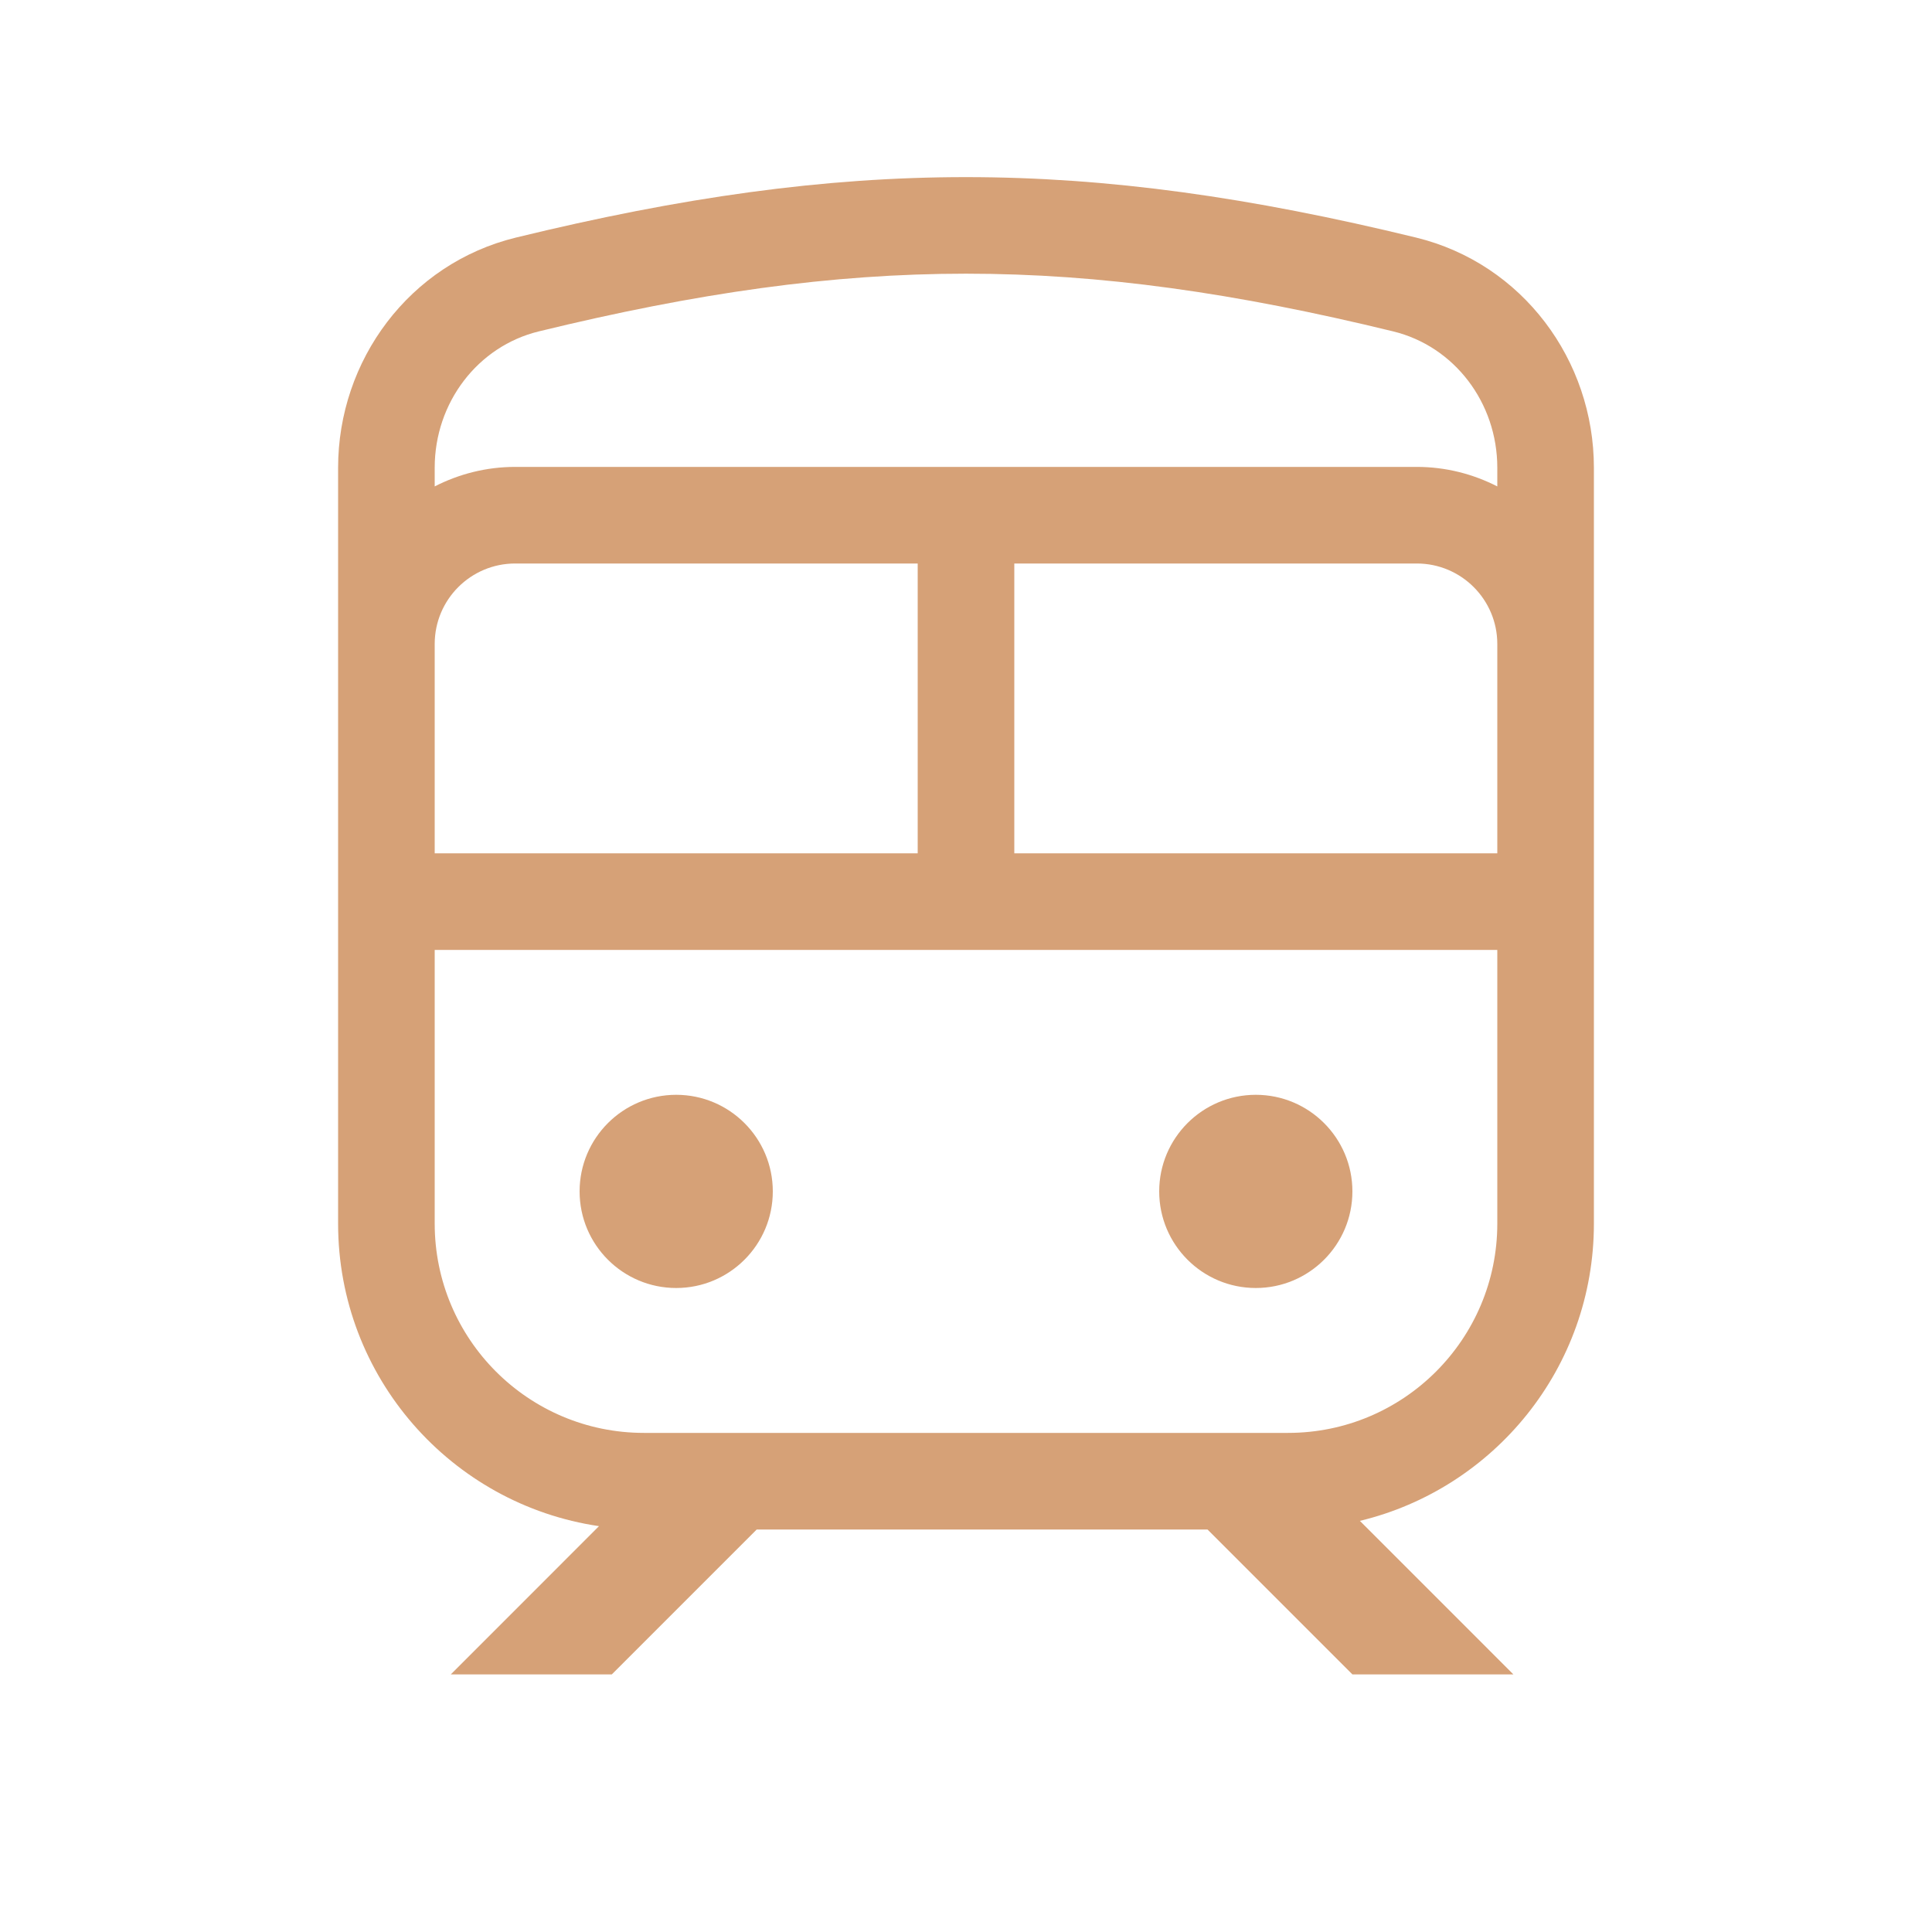
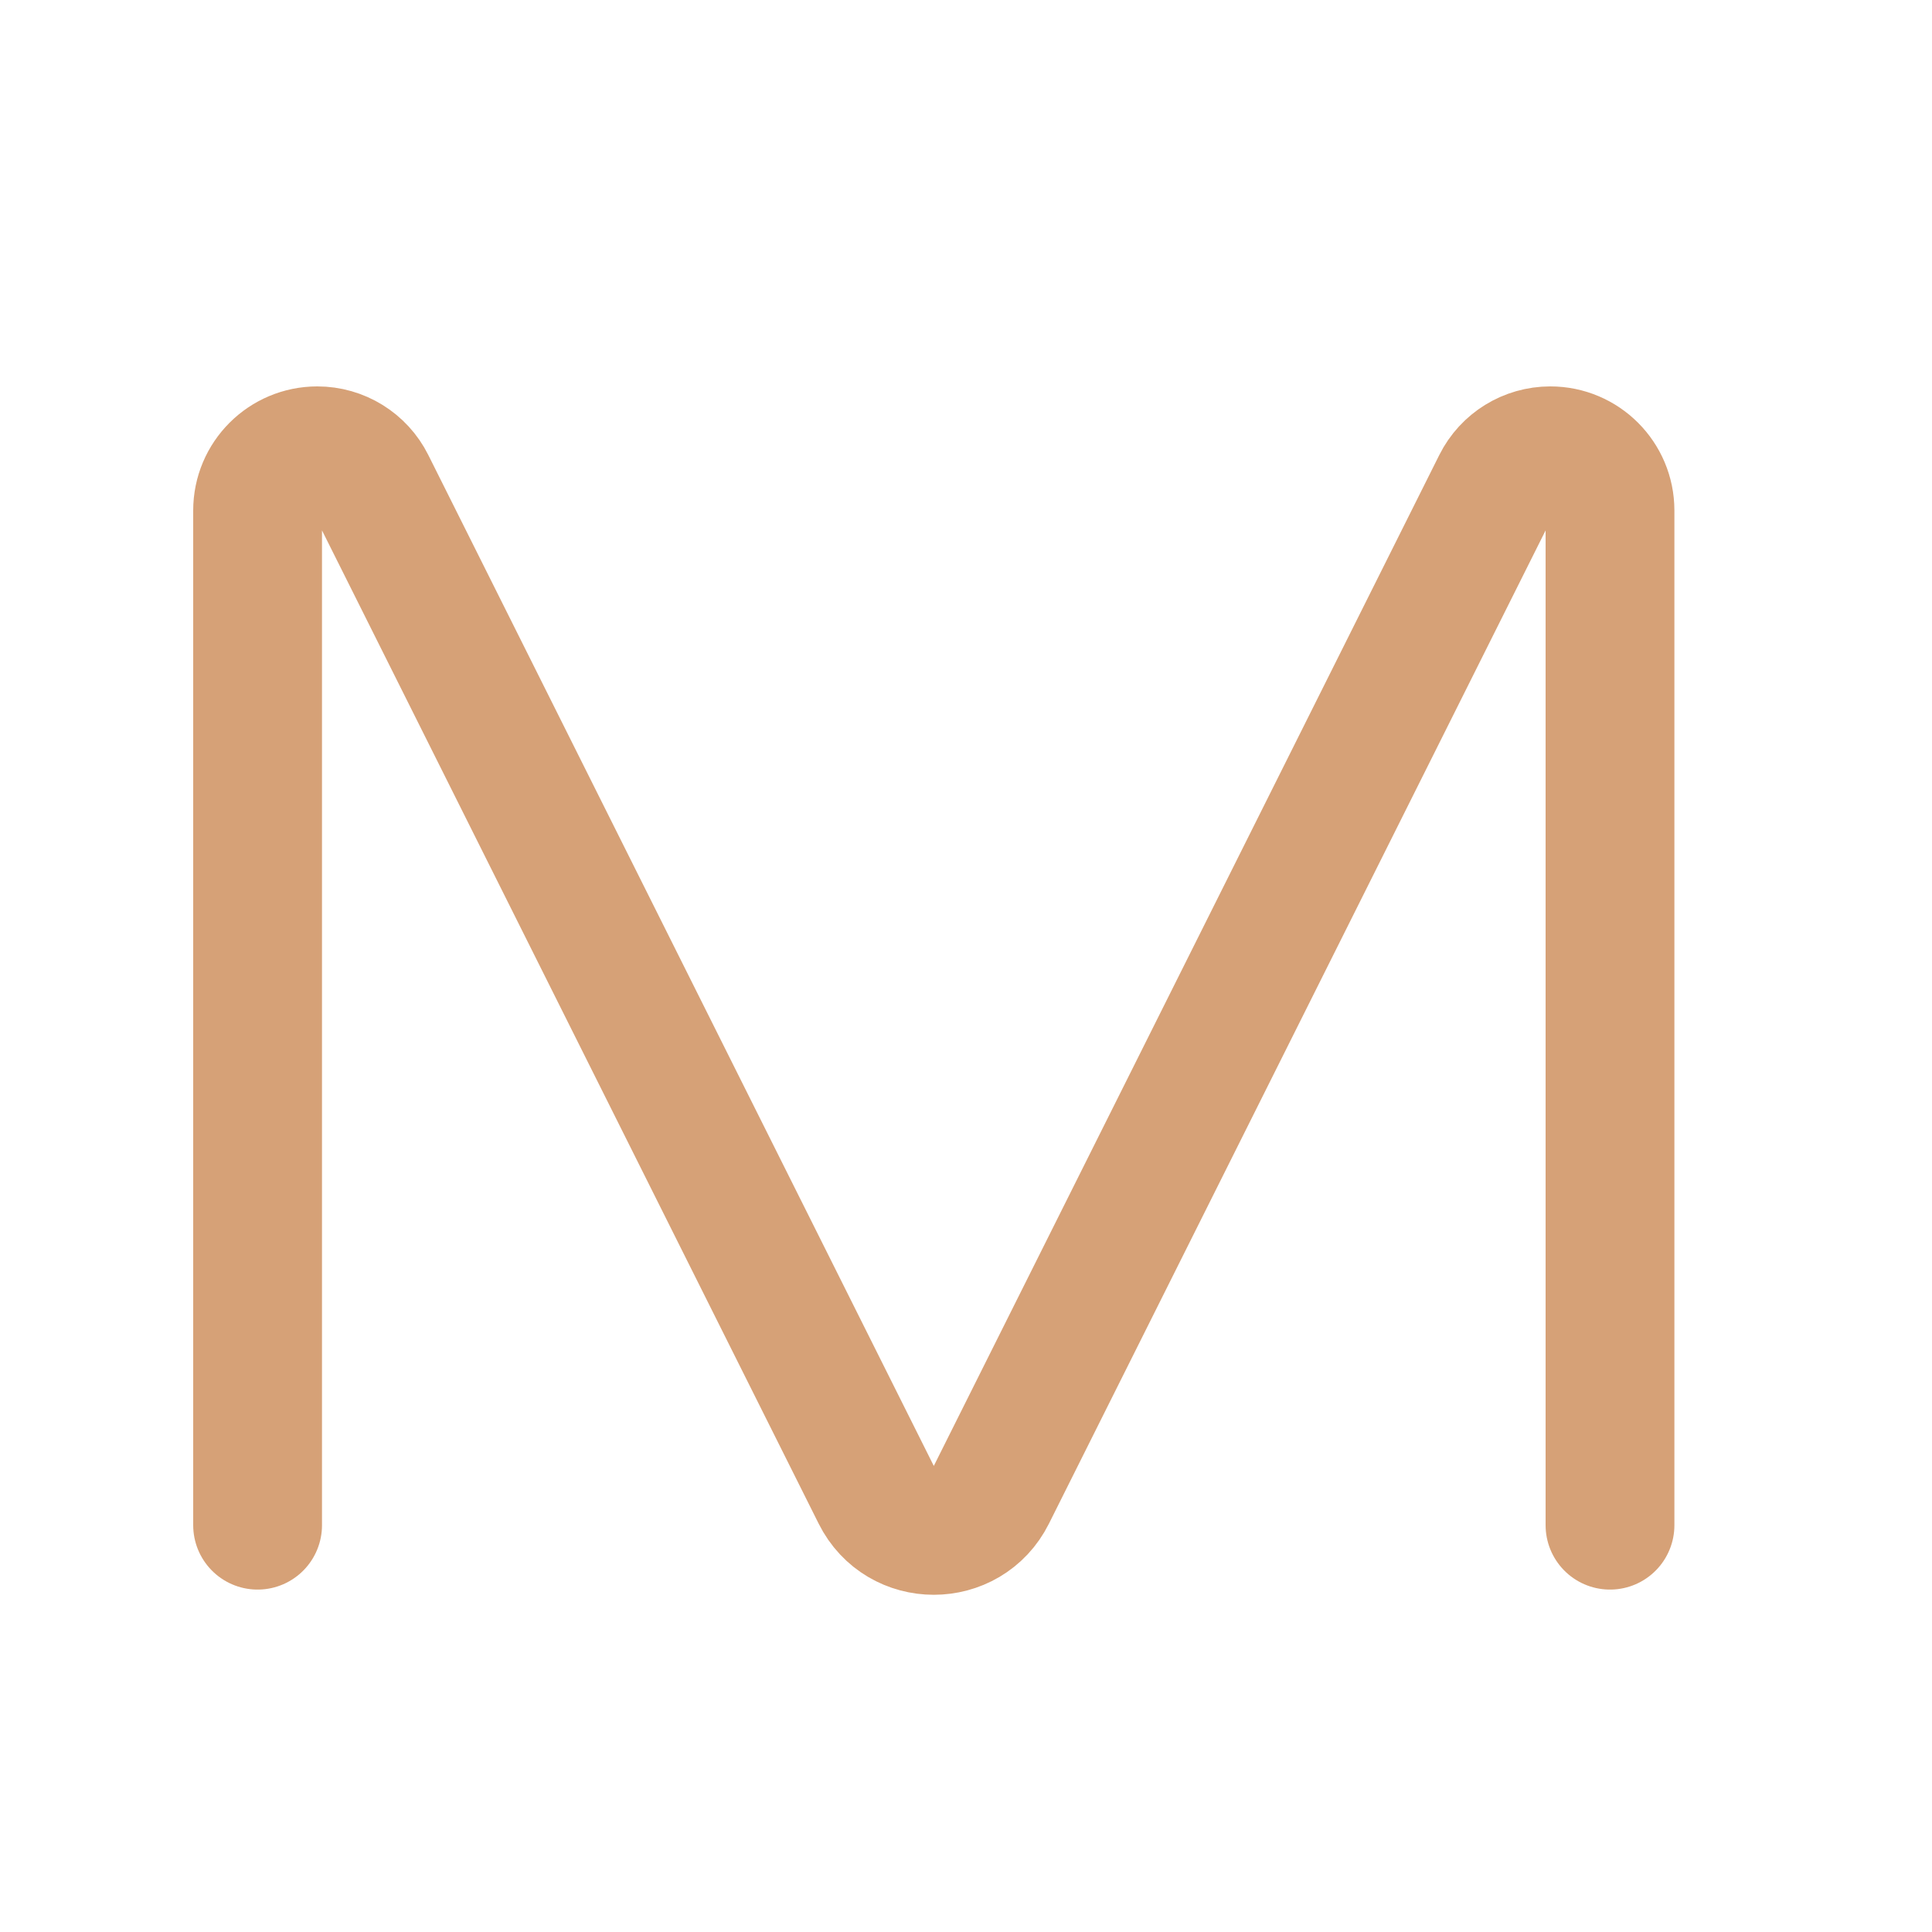
<svg xmlns="http://www.w3.org/2000/svg" width="30" height="30" viewBox="0 0 30 30" fill="none">
-   <path d="M8.011 3.689C13.147 2.437 16.853 2.438 21.989 3.689C23.644 4.093 24.75 5.596 24.75 7.263V19C24.75 21.239 23.201 23.114 21.116 23.616L23.5 26H21L18.75 23.75H11.75L9.5 26H7L9.301 23.698C7.009 23.36 5.25 21.386 5.25 19V7.263C5.25 5.596 6.356 4.093 8.011 3.689ZM6.75 19C6.75 20.795 8.205 22.25 10 22.25H20C21.795 22.25 23.25 20.795 23.25 19V14.75H6.75V19ZM10.5 17C11.328 17 12 17.672 12 18.5C12 19.328 11.328 20 10.5 20C9.672 20 9 19.328 9 18.5C9 17.672 9.672 17 10.5 17ZM19.5 17C20.328 17 21 17.672 21 18.5C21 19.328 20.328 20 19.5 20C18.672 20 18 19.328 18 18.5C18 17.672 18.672 17 19.5 17ZM8 8.75C7.31 8.75 6.75 9.31 6.75 10V13.25H14.25V8.75H8ZM15.75 13.25H23.25V10C23.25 9.31 22.69 8.75 22 8.75H15.75V13.25ZM21.634 5.146C16.731 3.951 13.269 3.951 8.366 5.146C7.419 5.377 6.75 6.251 6.75 7.263V7.553C7.125 7.361 7.549 7.25 8 7.25H22C22.451 7.25 22.875 7.361 23.25 7.553V7.263C23.25 6.251 22.581 5.377 21.634 5.146Z" fill="#D6A177" />
+   <path d="M4 23.683V7.927C4 7.415 4.415 7 4.927 7C5.278 7 5.599 7.198 5.756 7.512L13.606 23.211C13.974 23.948 15.026 23.948 15.394 23.211L23.244 7.512C23.401 7.198 23.722 7 24.073 7C24.585 7 25 7.415 25 7.927V23.683" stroke="#D6A177" stroke-width="2" stroke-linecap="round" />
</svg>
